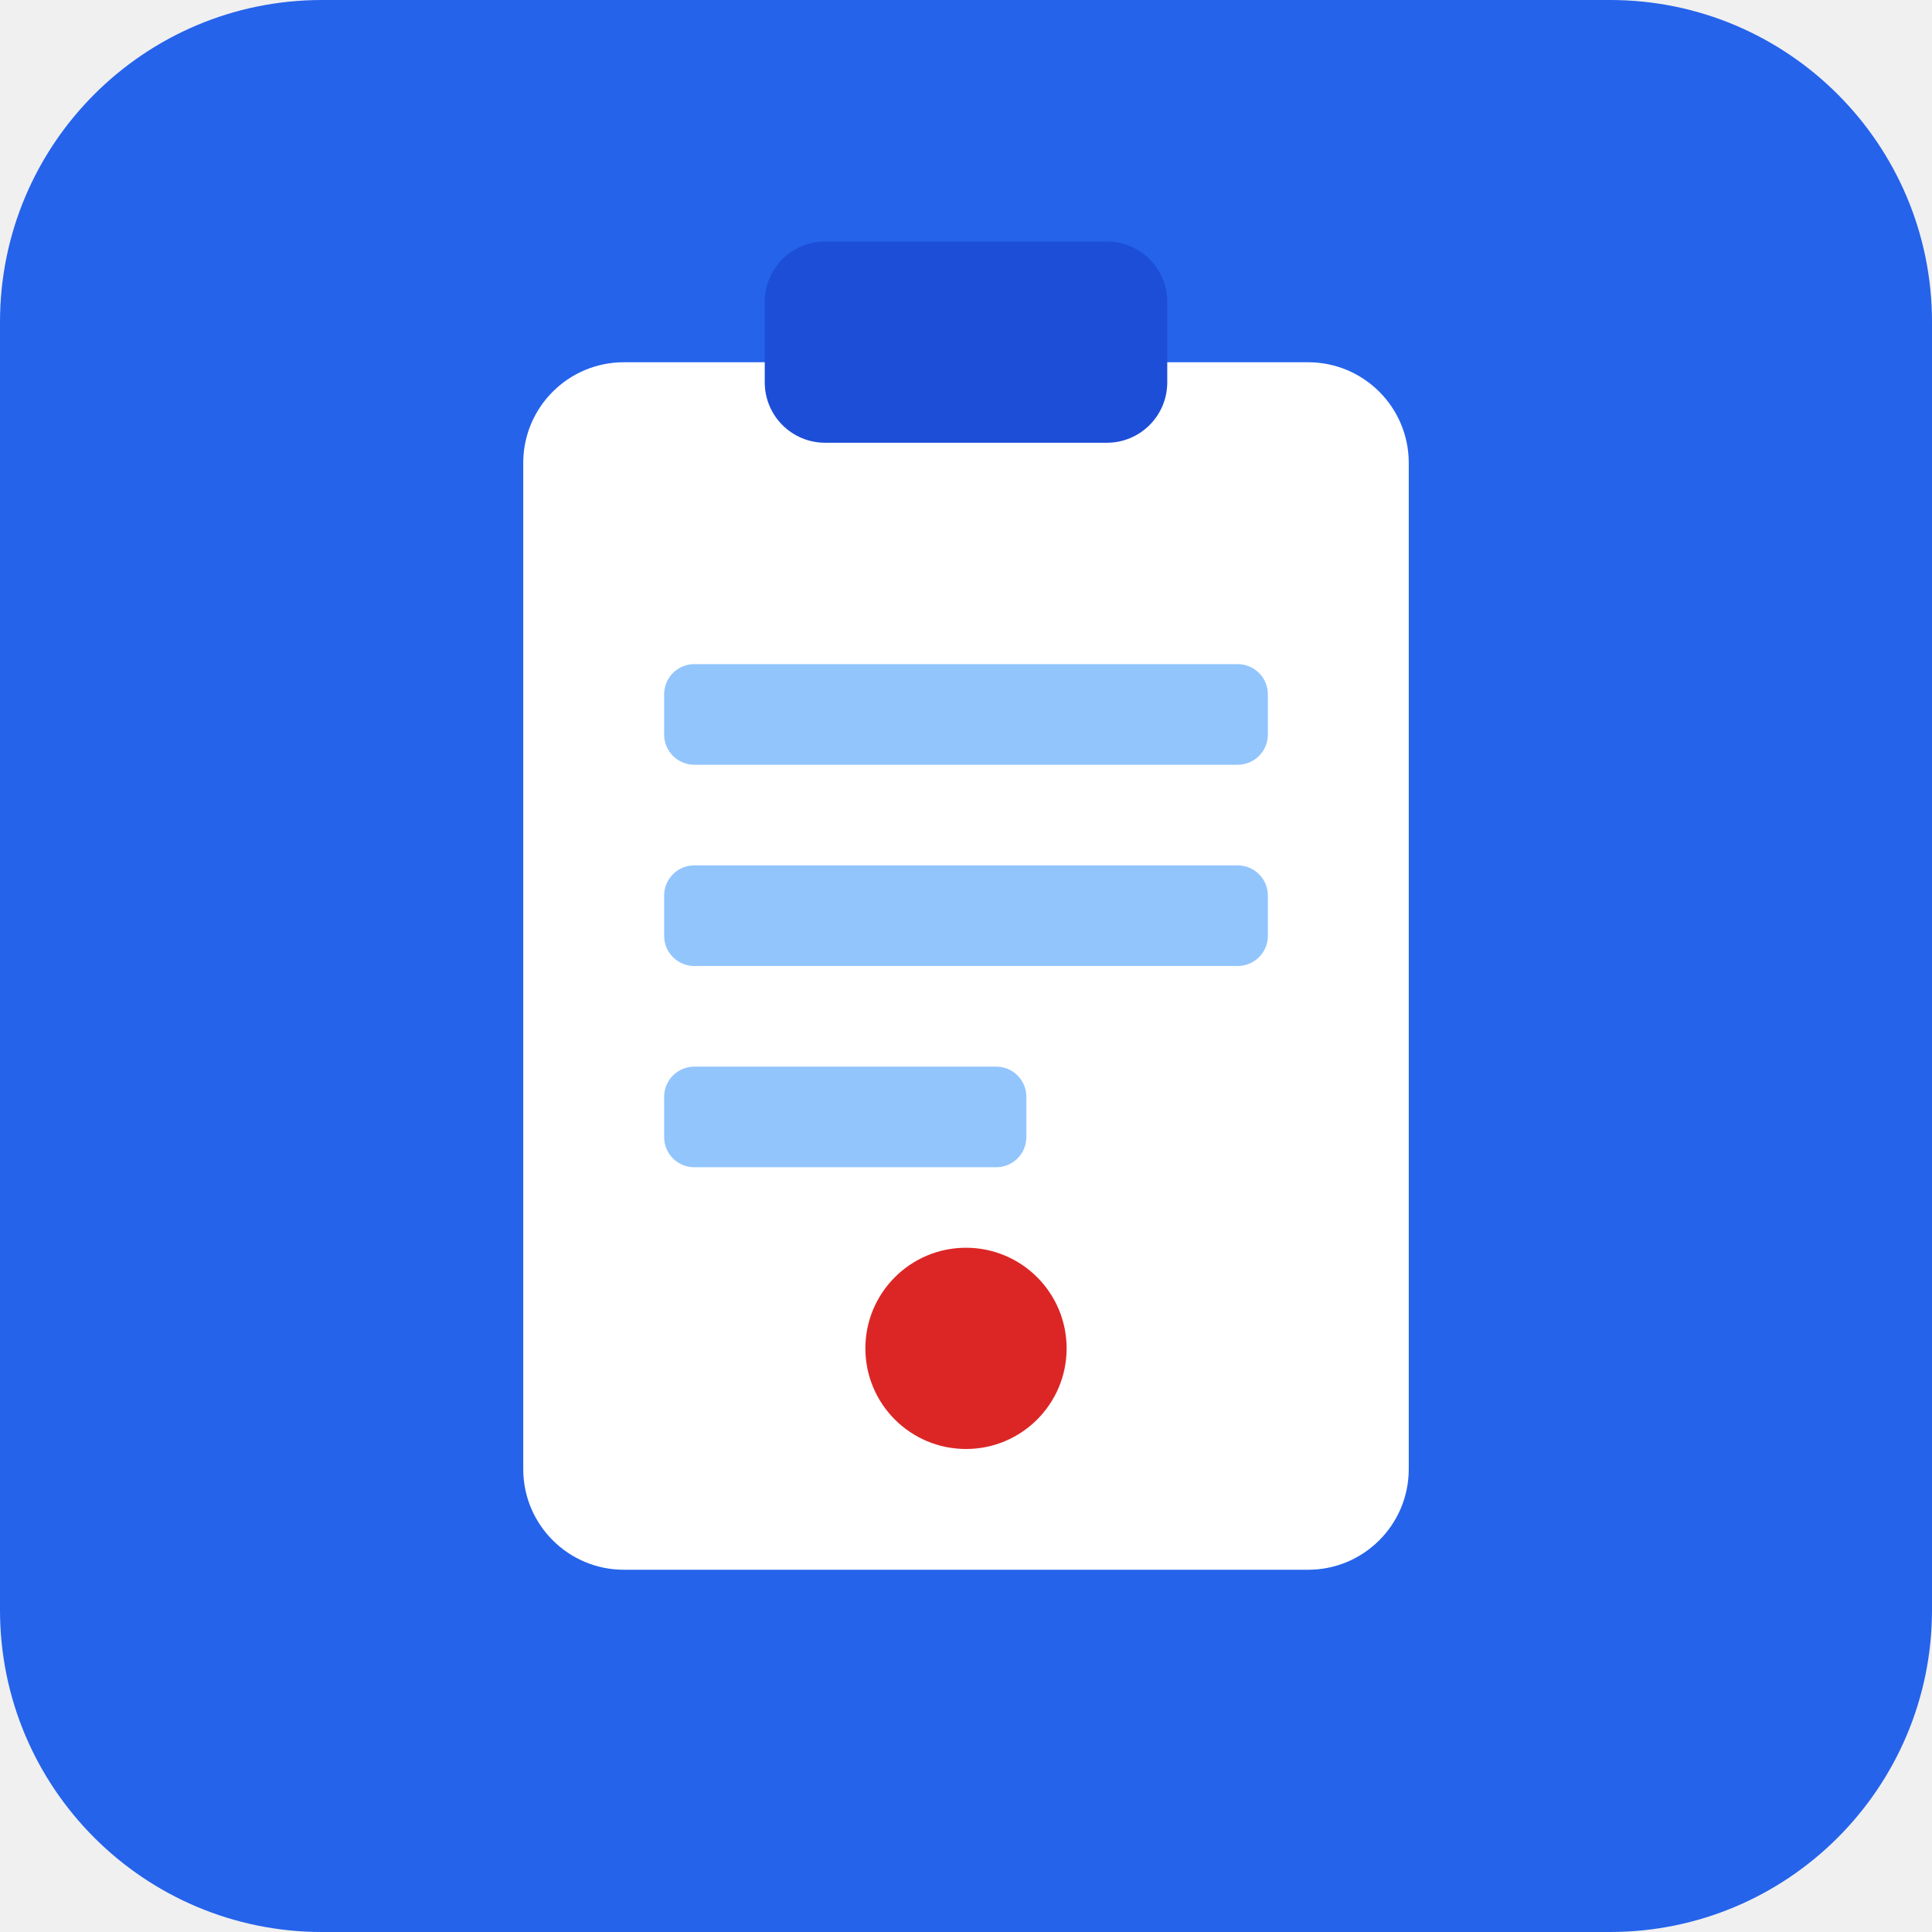
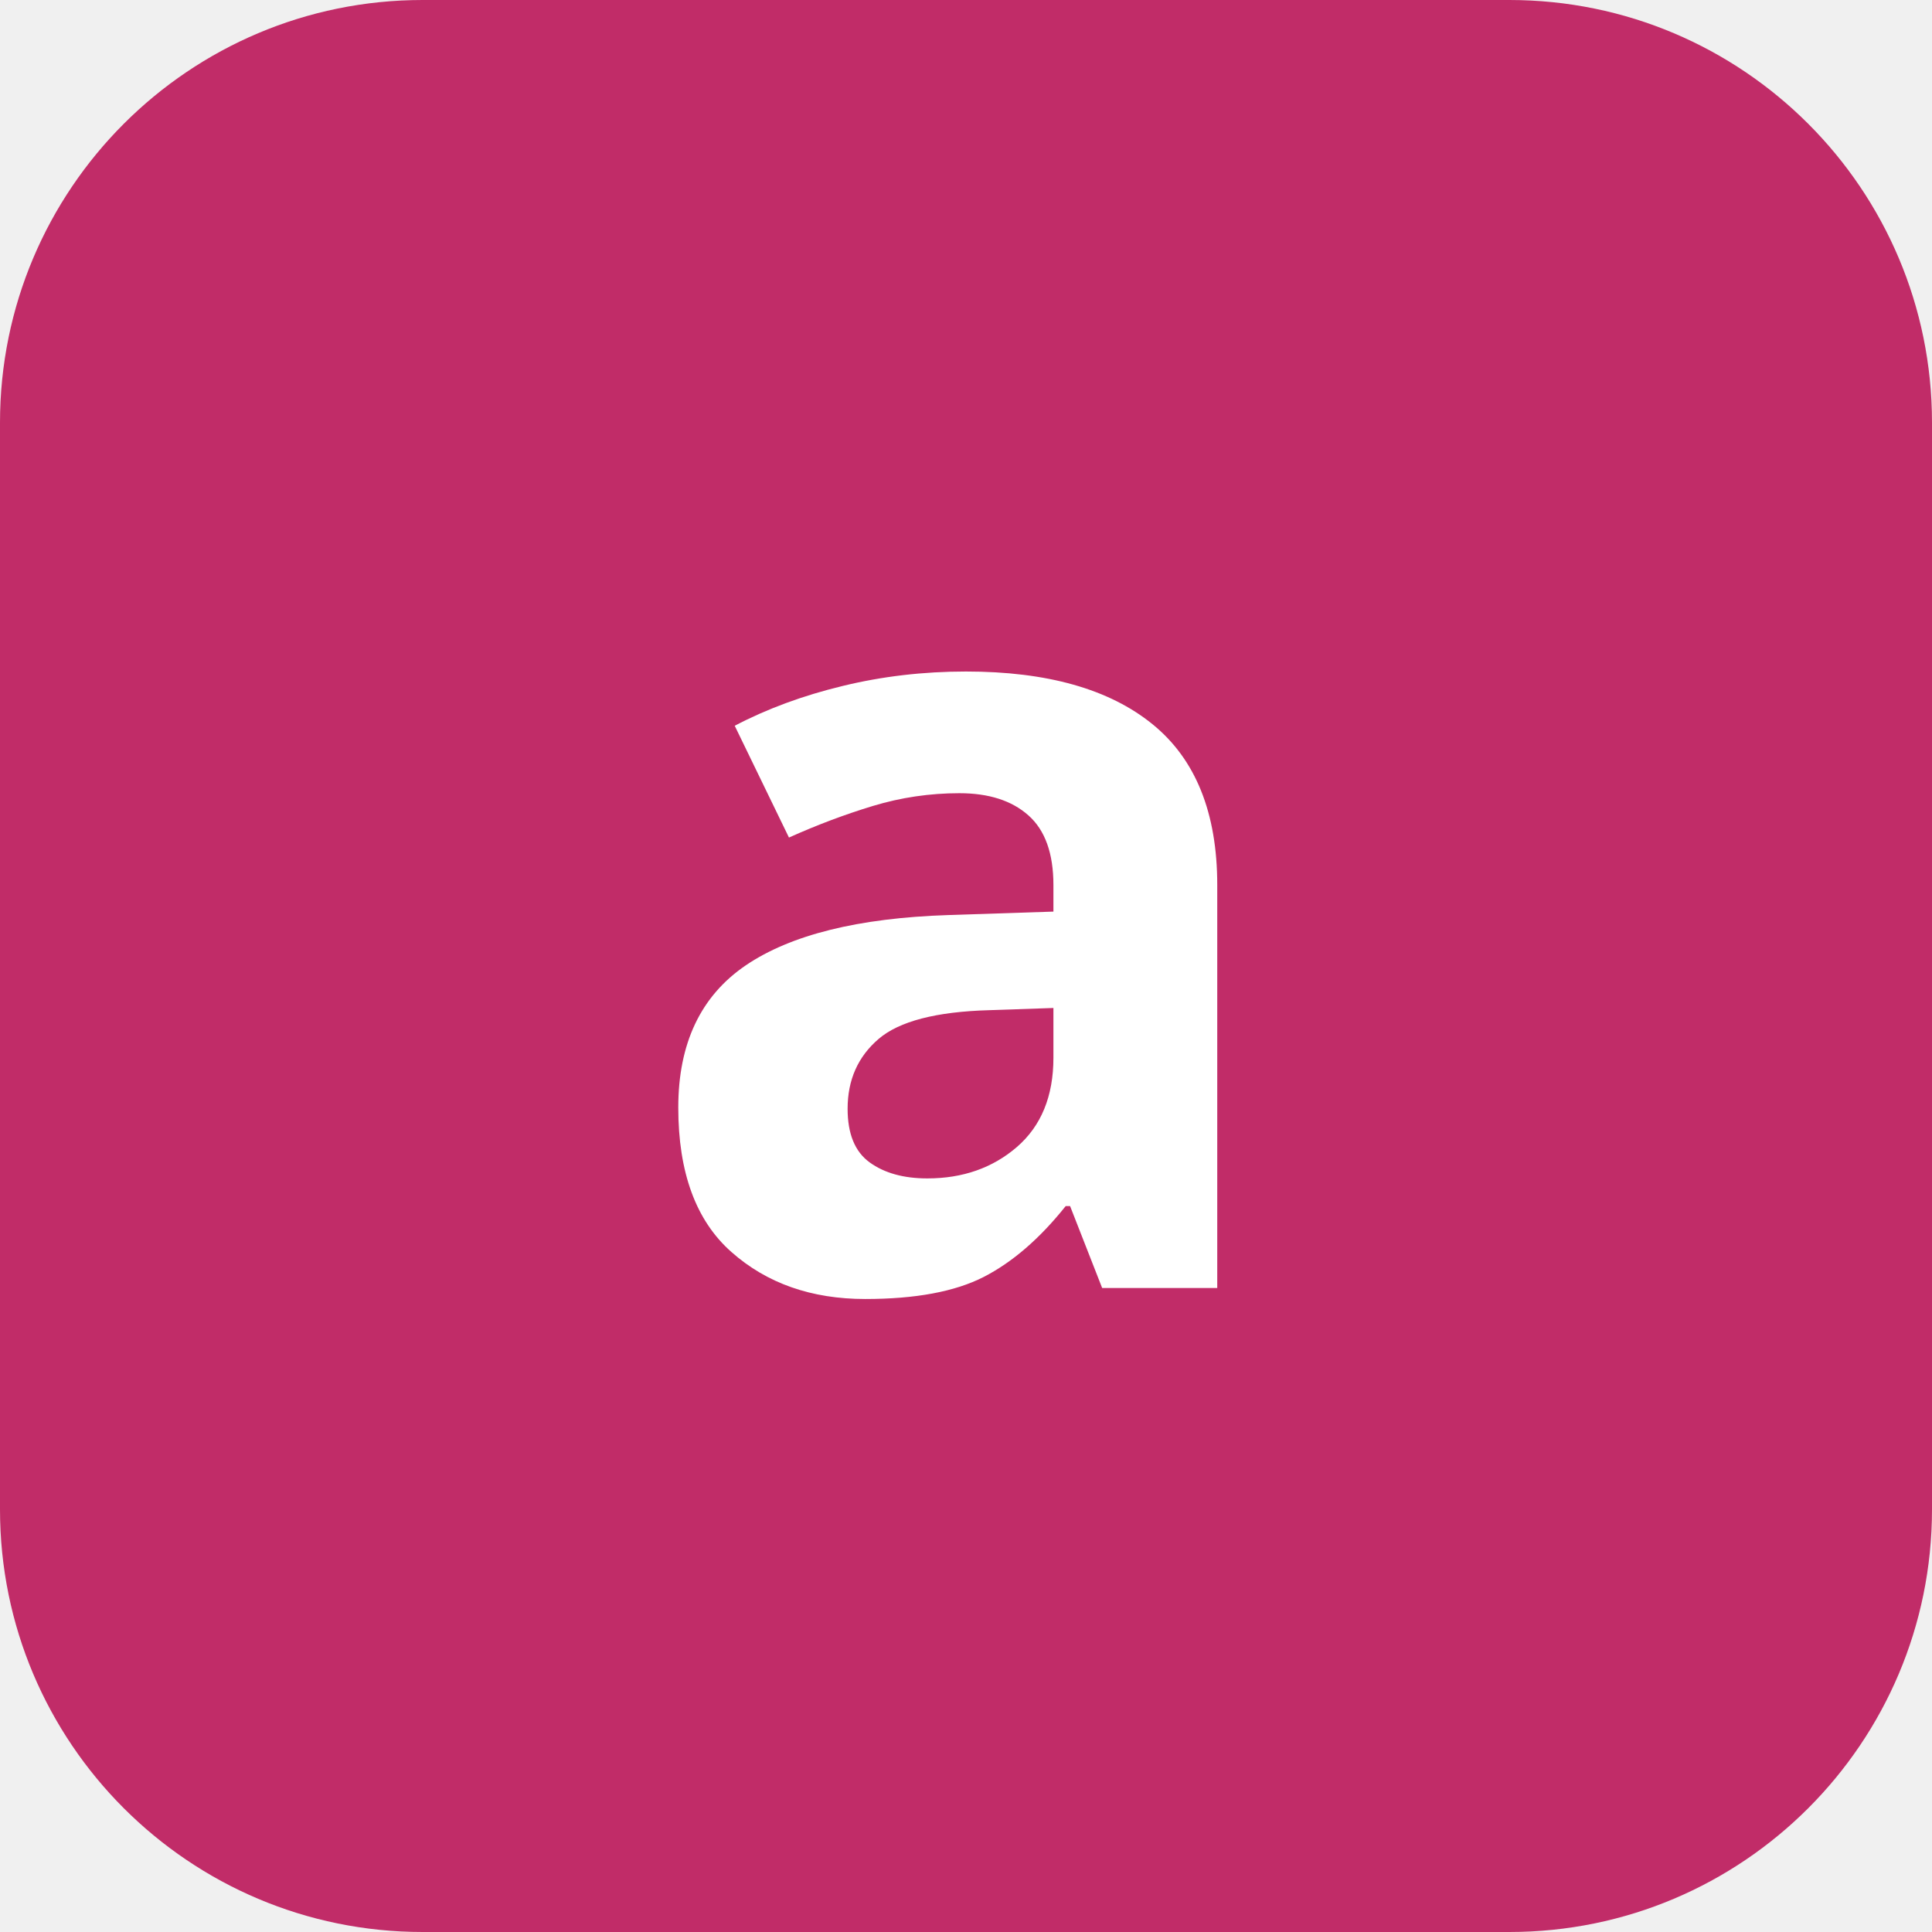
<svg xmlns="http://www.w3.org/2000/svg" viewBox="0 0 192 192" width="192" height="192">
-   <rect width="192" height="192" rx="32" fill="#2563eb" />
-   <rect x="52" y="36" width="88" height="120" rx="10" fill="#ffffff" />
-   <rect x="76" y="24" width="40" height="20" rx="6" fill="#1d4ed8" />
-   <rect x="66" y="66" width="60" height="10" rx="3" fill="#93c5fd" />
-   <rect x="66" y="86" width="60" height="10" rx="3" fill="#93c5fd" />
-   <rect x="66" y="106" width="36" height="10" rx="3" fill="#93c5fd" />
-   <circle cx="96" cy="134" r="10" fill="#dc2626" />
+   <rect width="192" height="192" rx="42" fill="#c12c68" />
+   <text x="96" y="128" text-anchor="middle" font-family="'IBM Plex Sans', 'Segoe UI', Tahoma, sans-serif" font-weight="700" font-size="110" fill="#ffffff">a</text>
</svg>
